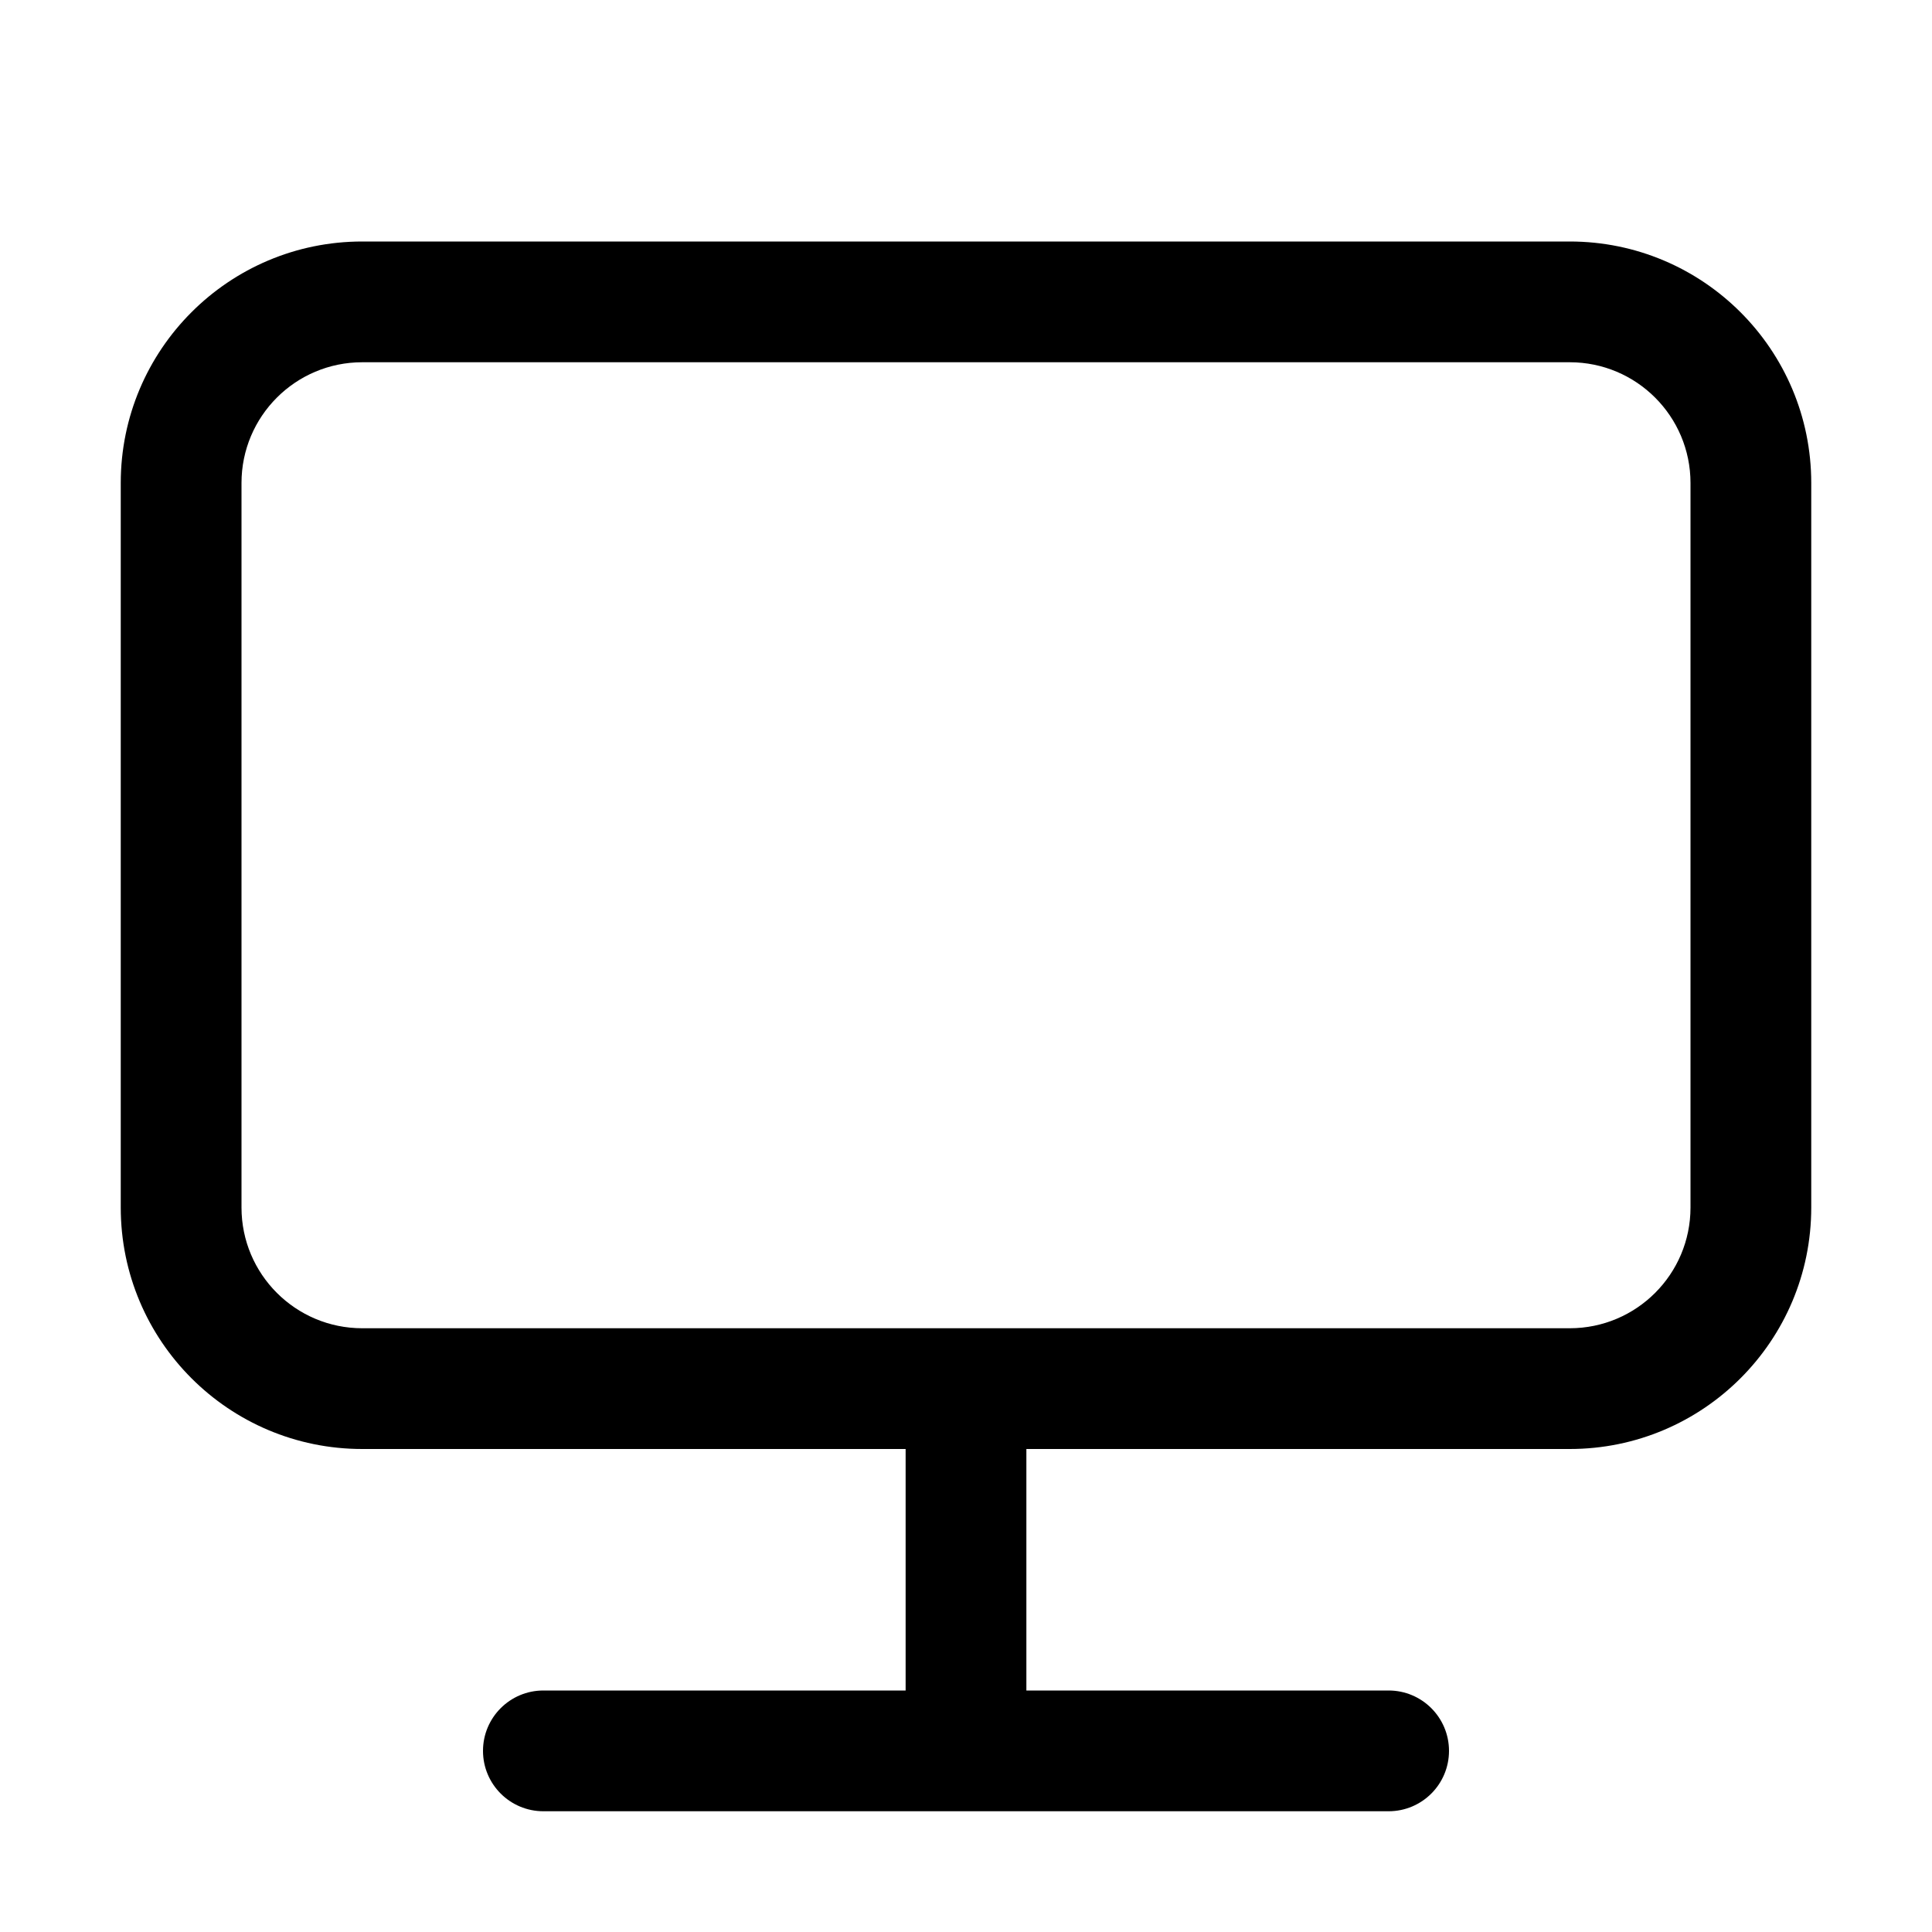
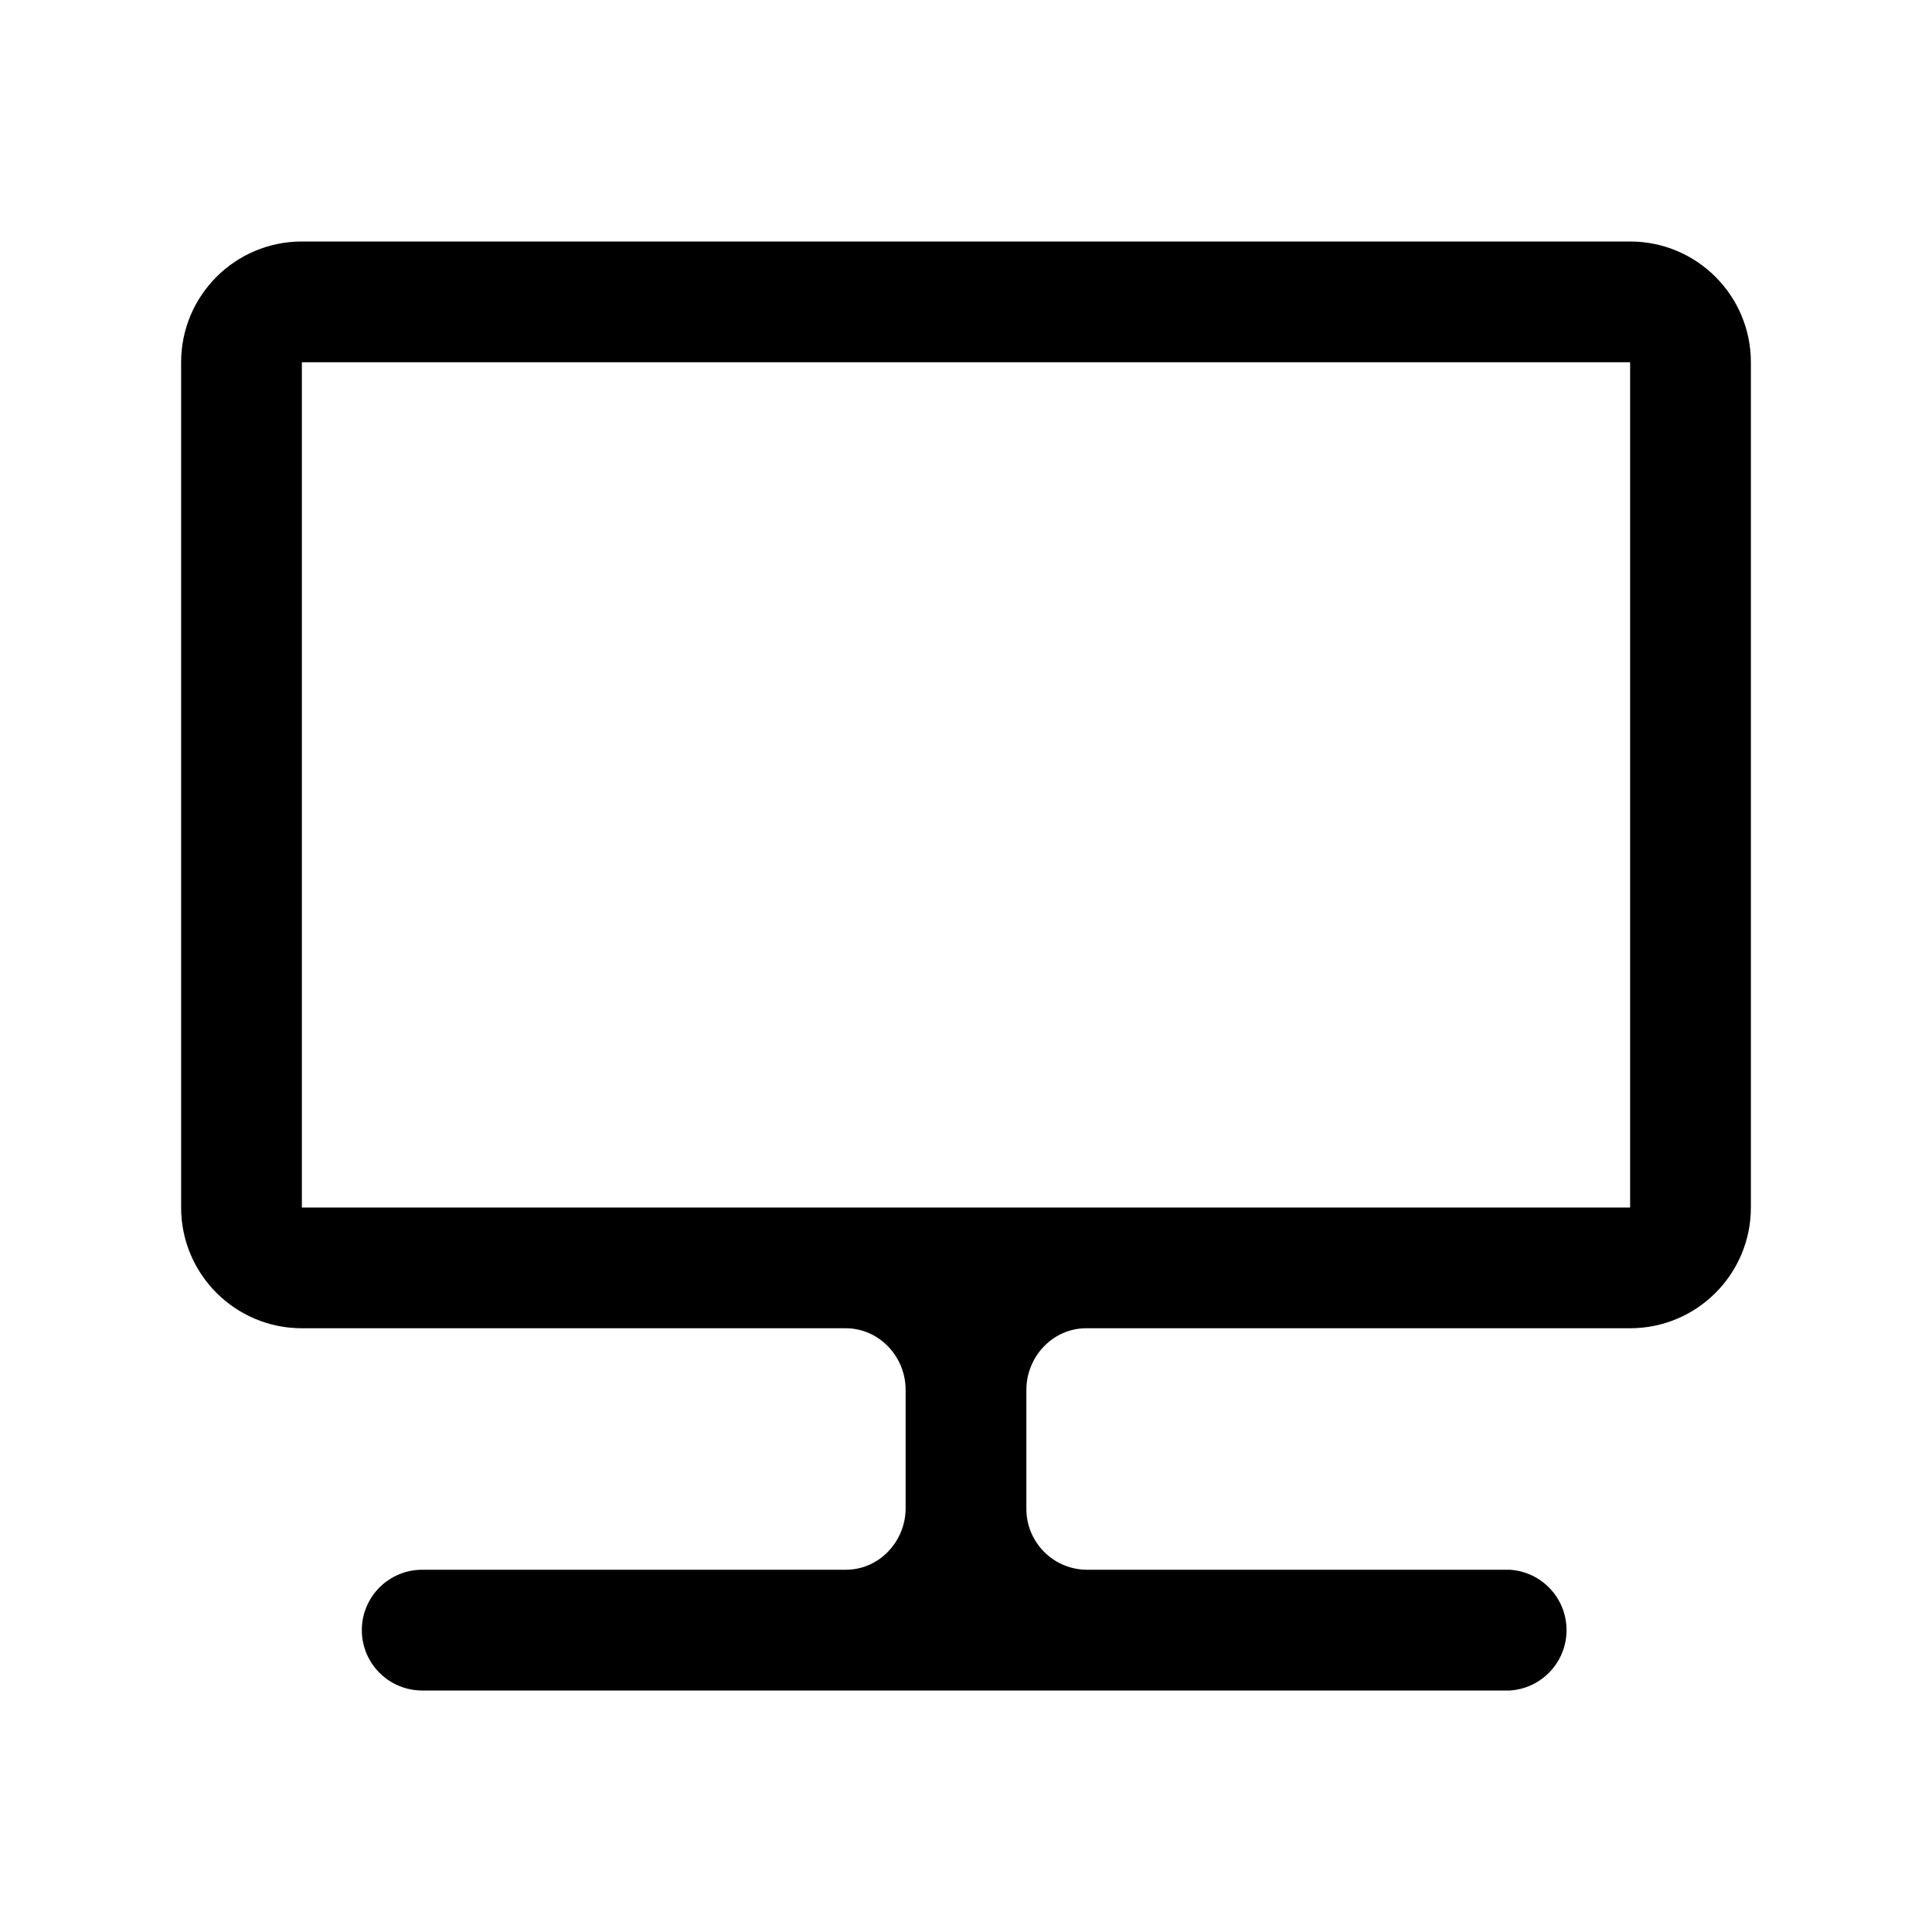
- <svg xmlns="http://www.w3.org/2000/svg" viewBox="0 0 1024 1024">
-   <path fill="currentColor" d="M544 768v128h192a32 32 0 1 1 0 64H288a32 32 0 1 1 0-64h192V768H192A128 128 0 0 1 64 640V256a128 128 0 0 1 128-128h640a128 128 0 0 1 128 128v384a128 128 0 0 1-128 128zM192 192a64 64 0 0 0-64 64v384a64 64 0 0 0 64 64h640a64 64 0 0 0 64-64V256a64 64 0 0 0-64-64z" />
+ <svg xmlns="http://www.w3.org/2000/svg" viewBox="0 0 16 16">
+   <path fill="currentColor" d="M2.5 11h4.504c.276 0 .496.234.496.51v.98c0 .277-.22.51-.495.51h-3.51a.5.5 0 0 0 .003 1h9.005a.501.501 0 0 0 .002-1h-3.51a.504.504 0 0 1-.495-.51v-.98c0-.276.22-.51.496-.51H13.5a1 1 0 0 0 1-1V3a1 1 0 0 0-1-1h-11a1 1 0 0 0-1 1v7a1 1 0 0 0 1 1m0-8h11v7h-11z" />
</svg>
